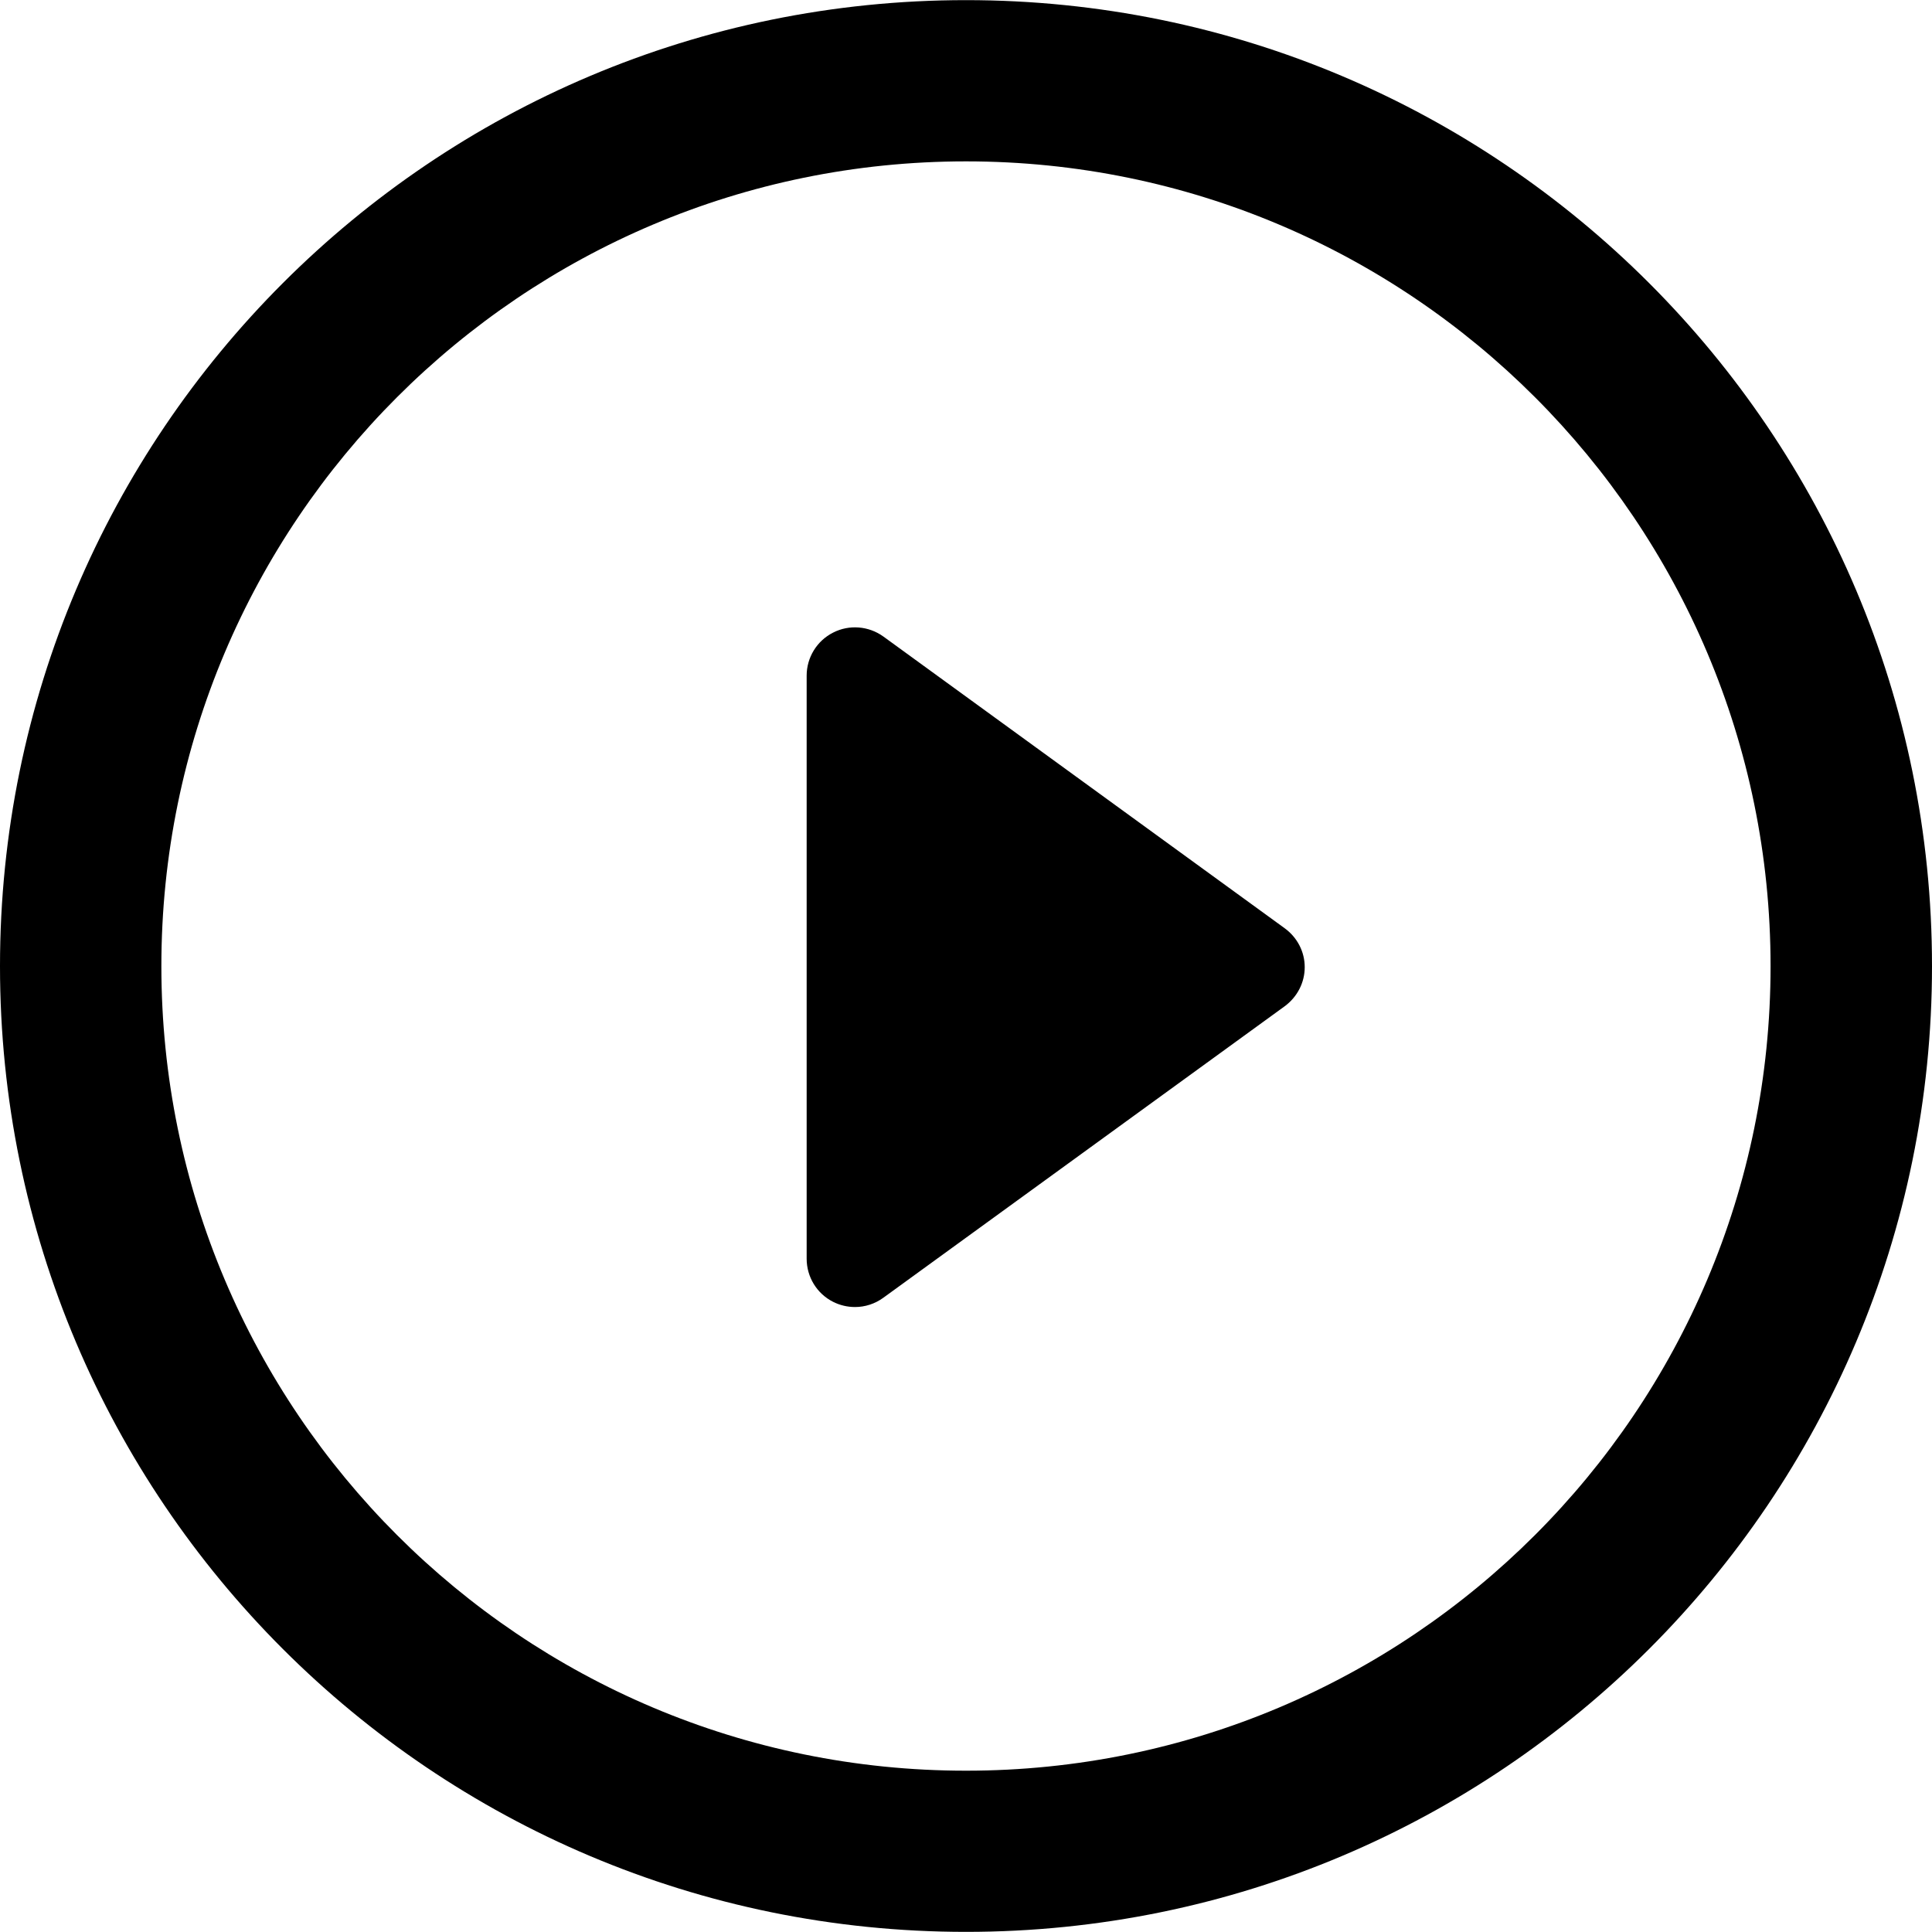
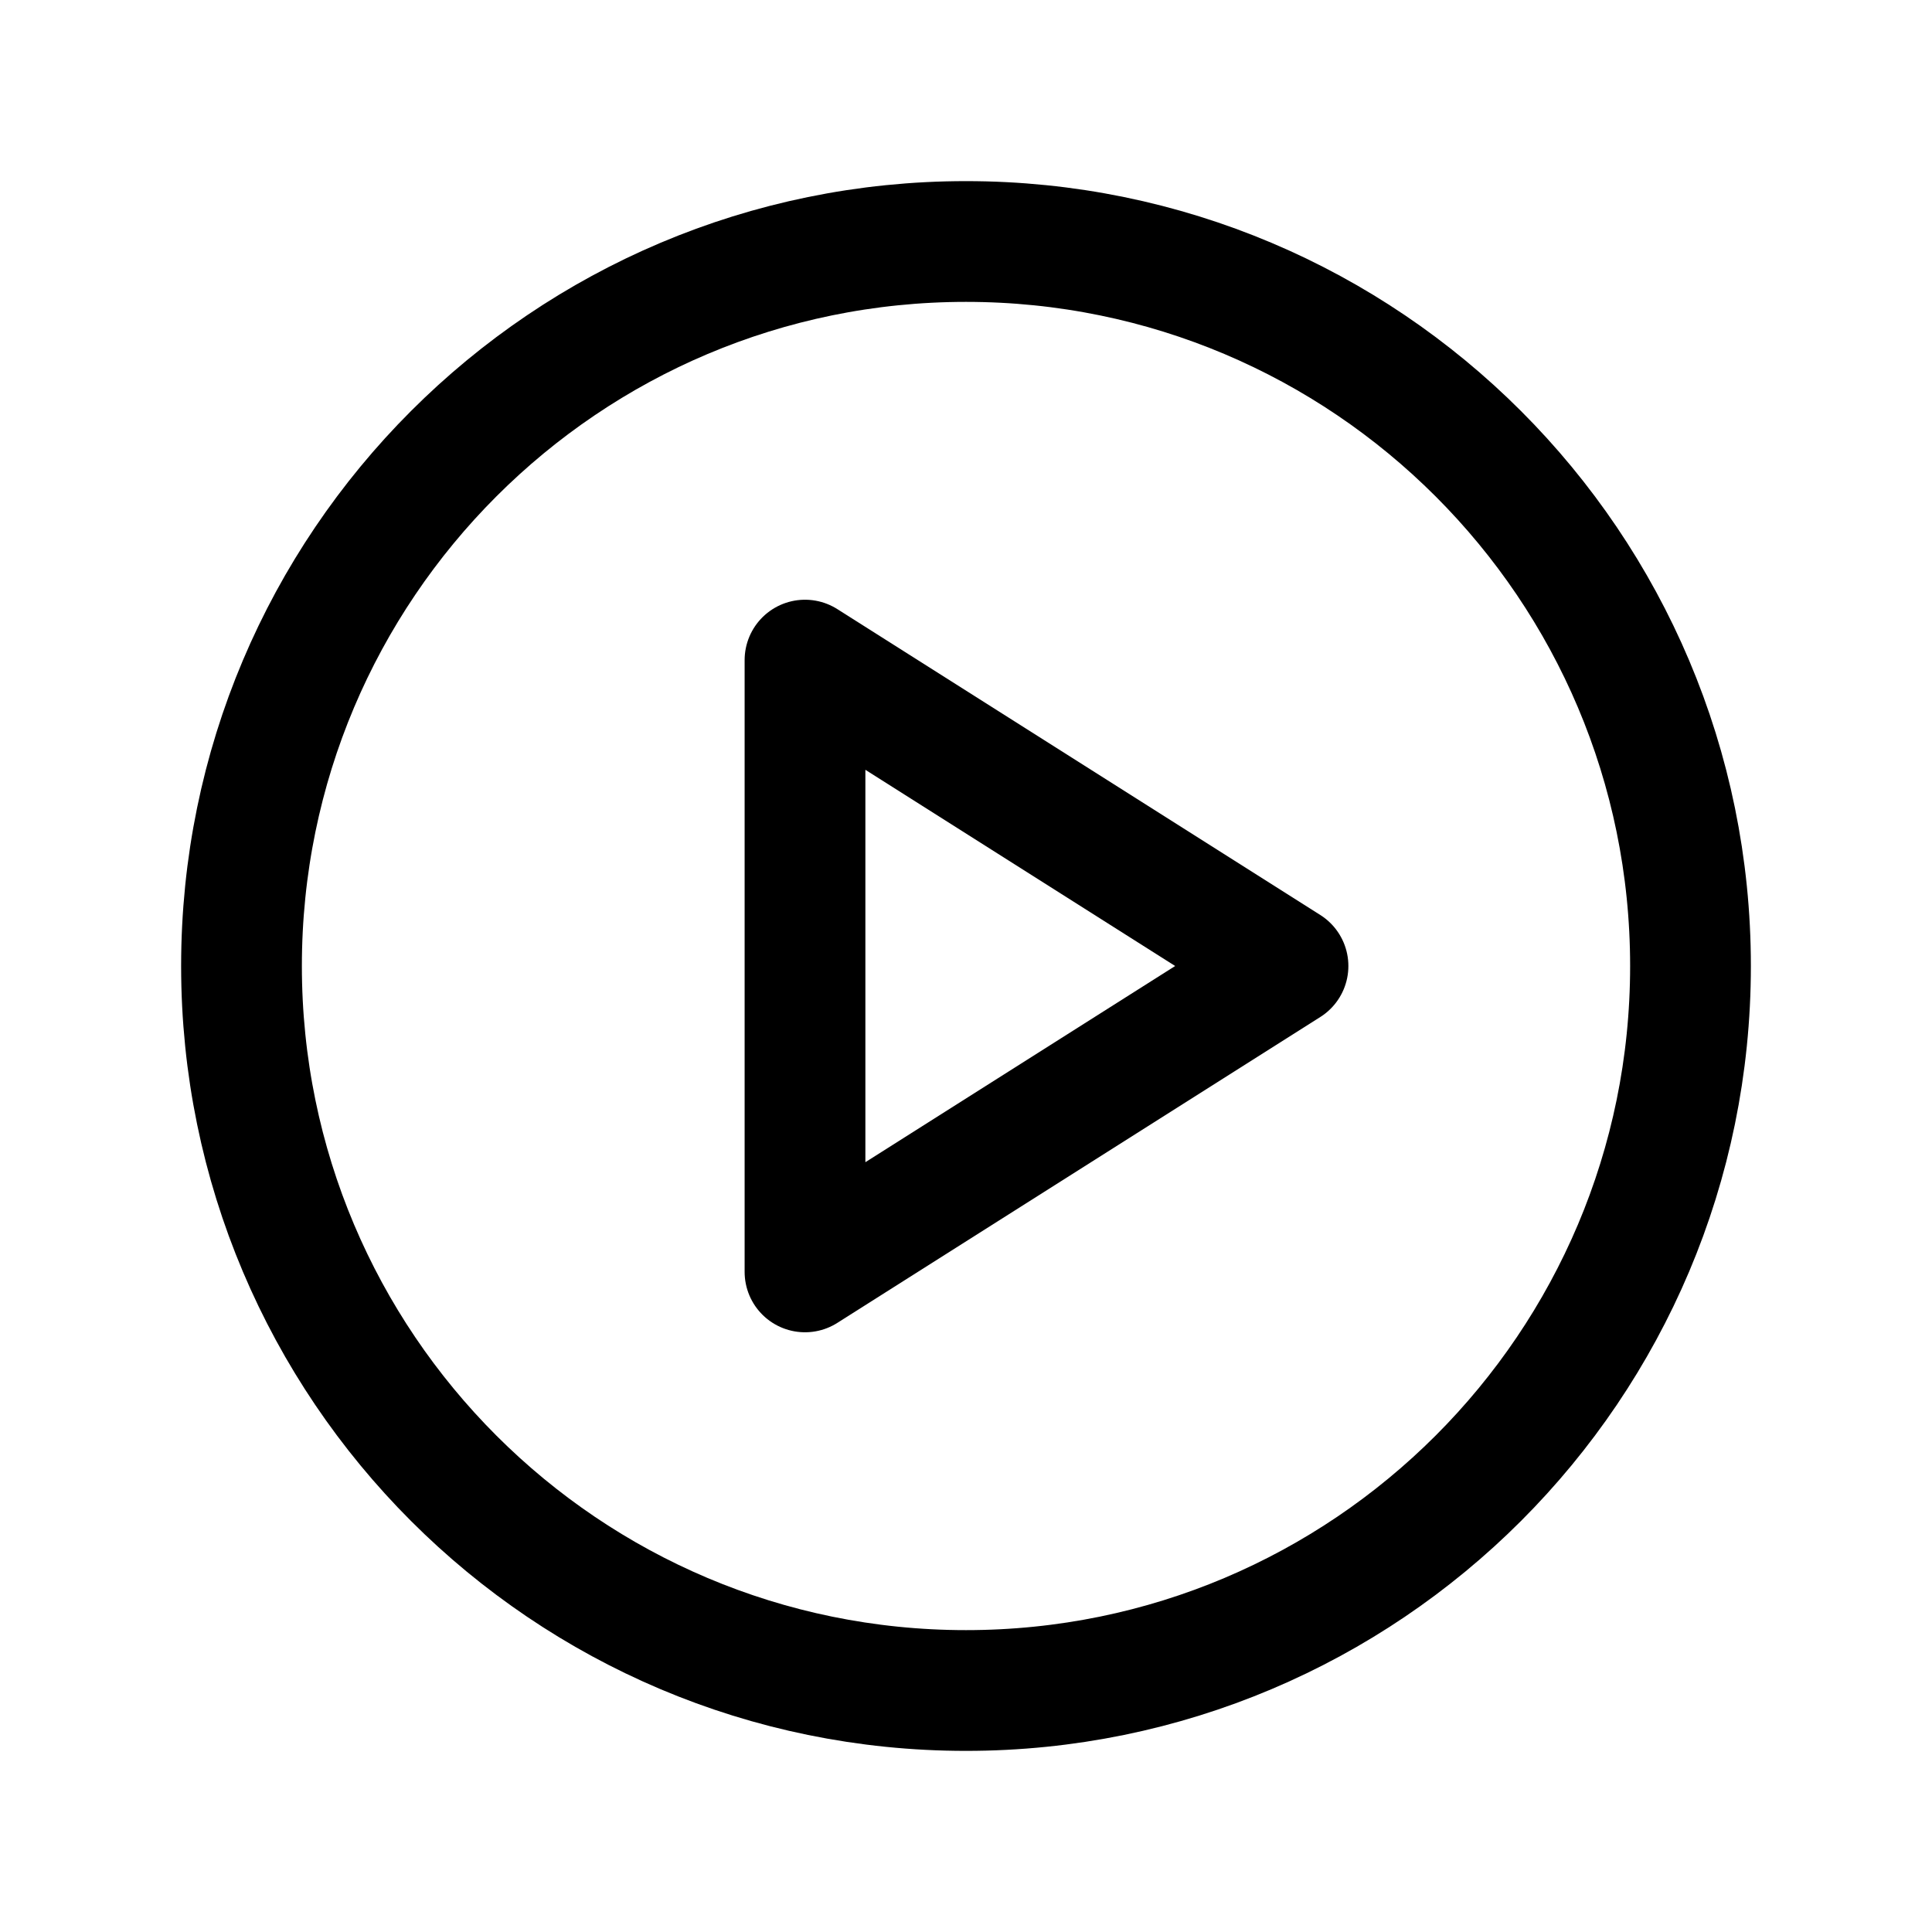
- <svg xmlns="http://www.w3.org/2000/svg" version="1.1" id="Capa_1" x="0px" y="0px" viewBox="0 0 30.051 30.051" style="enable-background:new 0 0 30.051 30.051;" xml:space="preserve">
-   <g>
-     <path d="M19.982,14.438l-6.24-4.536c-0.229-0.166-0.533-0.191-0.784-0.062c-0.253,0.128-0.411,0.388-0.411,0.669v9.069   c0,0.284,0.158,0.543,0.411,0.671c0.107,0.054,0.224,0.081,0.342,0.081c0.154,0,0.31-0.049,0.442-0.146l6.24-4.532   c0.197-0.145,0.312-0.369,0.312-0.607C20.295,14.803,20.177,14.58,19.982,14.438z" />
-     <path d="M15.026,0.002C6.726,0.002,0,6.728,0,15.028c0,8.297,6.726,15.021,15.026,15.021c8.298,0,15.025-6.725,15.025-15.021   C30.052,6.728,23.324,0.002,15.026,0.002z M15.026,27.542c-6.912,0-12.516-5.601-12.516-12.514c0-6.91,5.604-12.518,12.516-12.518   c6.911,0,12.514,5.607,12.514,12.518C27.541,21.941,21.937,27.542,15.026,27.542z" />
-   </g>
+ <svg xmlns="http://www.w3.org/2000/svg" fill="none" height="24" stroke="#000" stroke-linecap="round" stroke-linejoin="round" stroke-width="1.5" viewBox="0 0 24 24" width="24">
+   <circle cx="12" cy="12" r="9" />
+   <path d="m10 8.2 6 3.8-6 3.8z" />
</svg>
